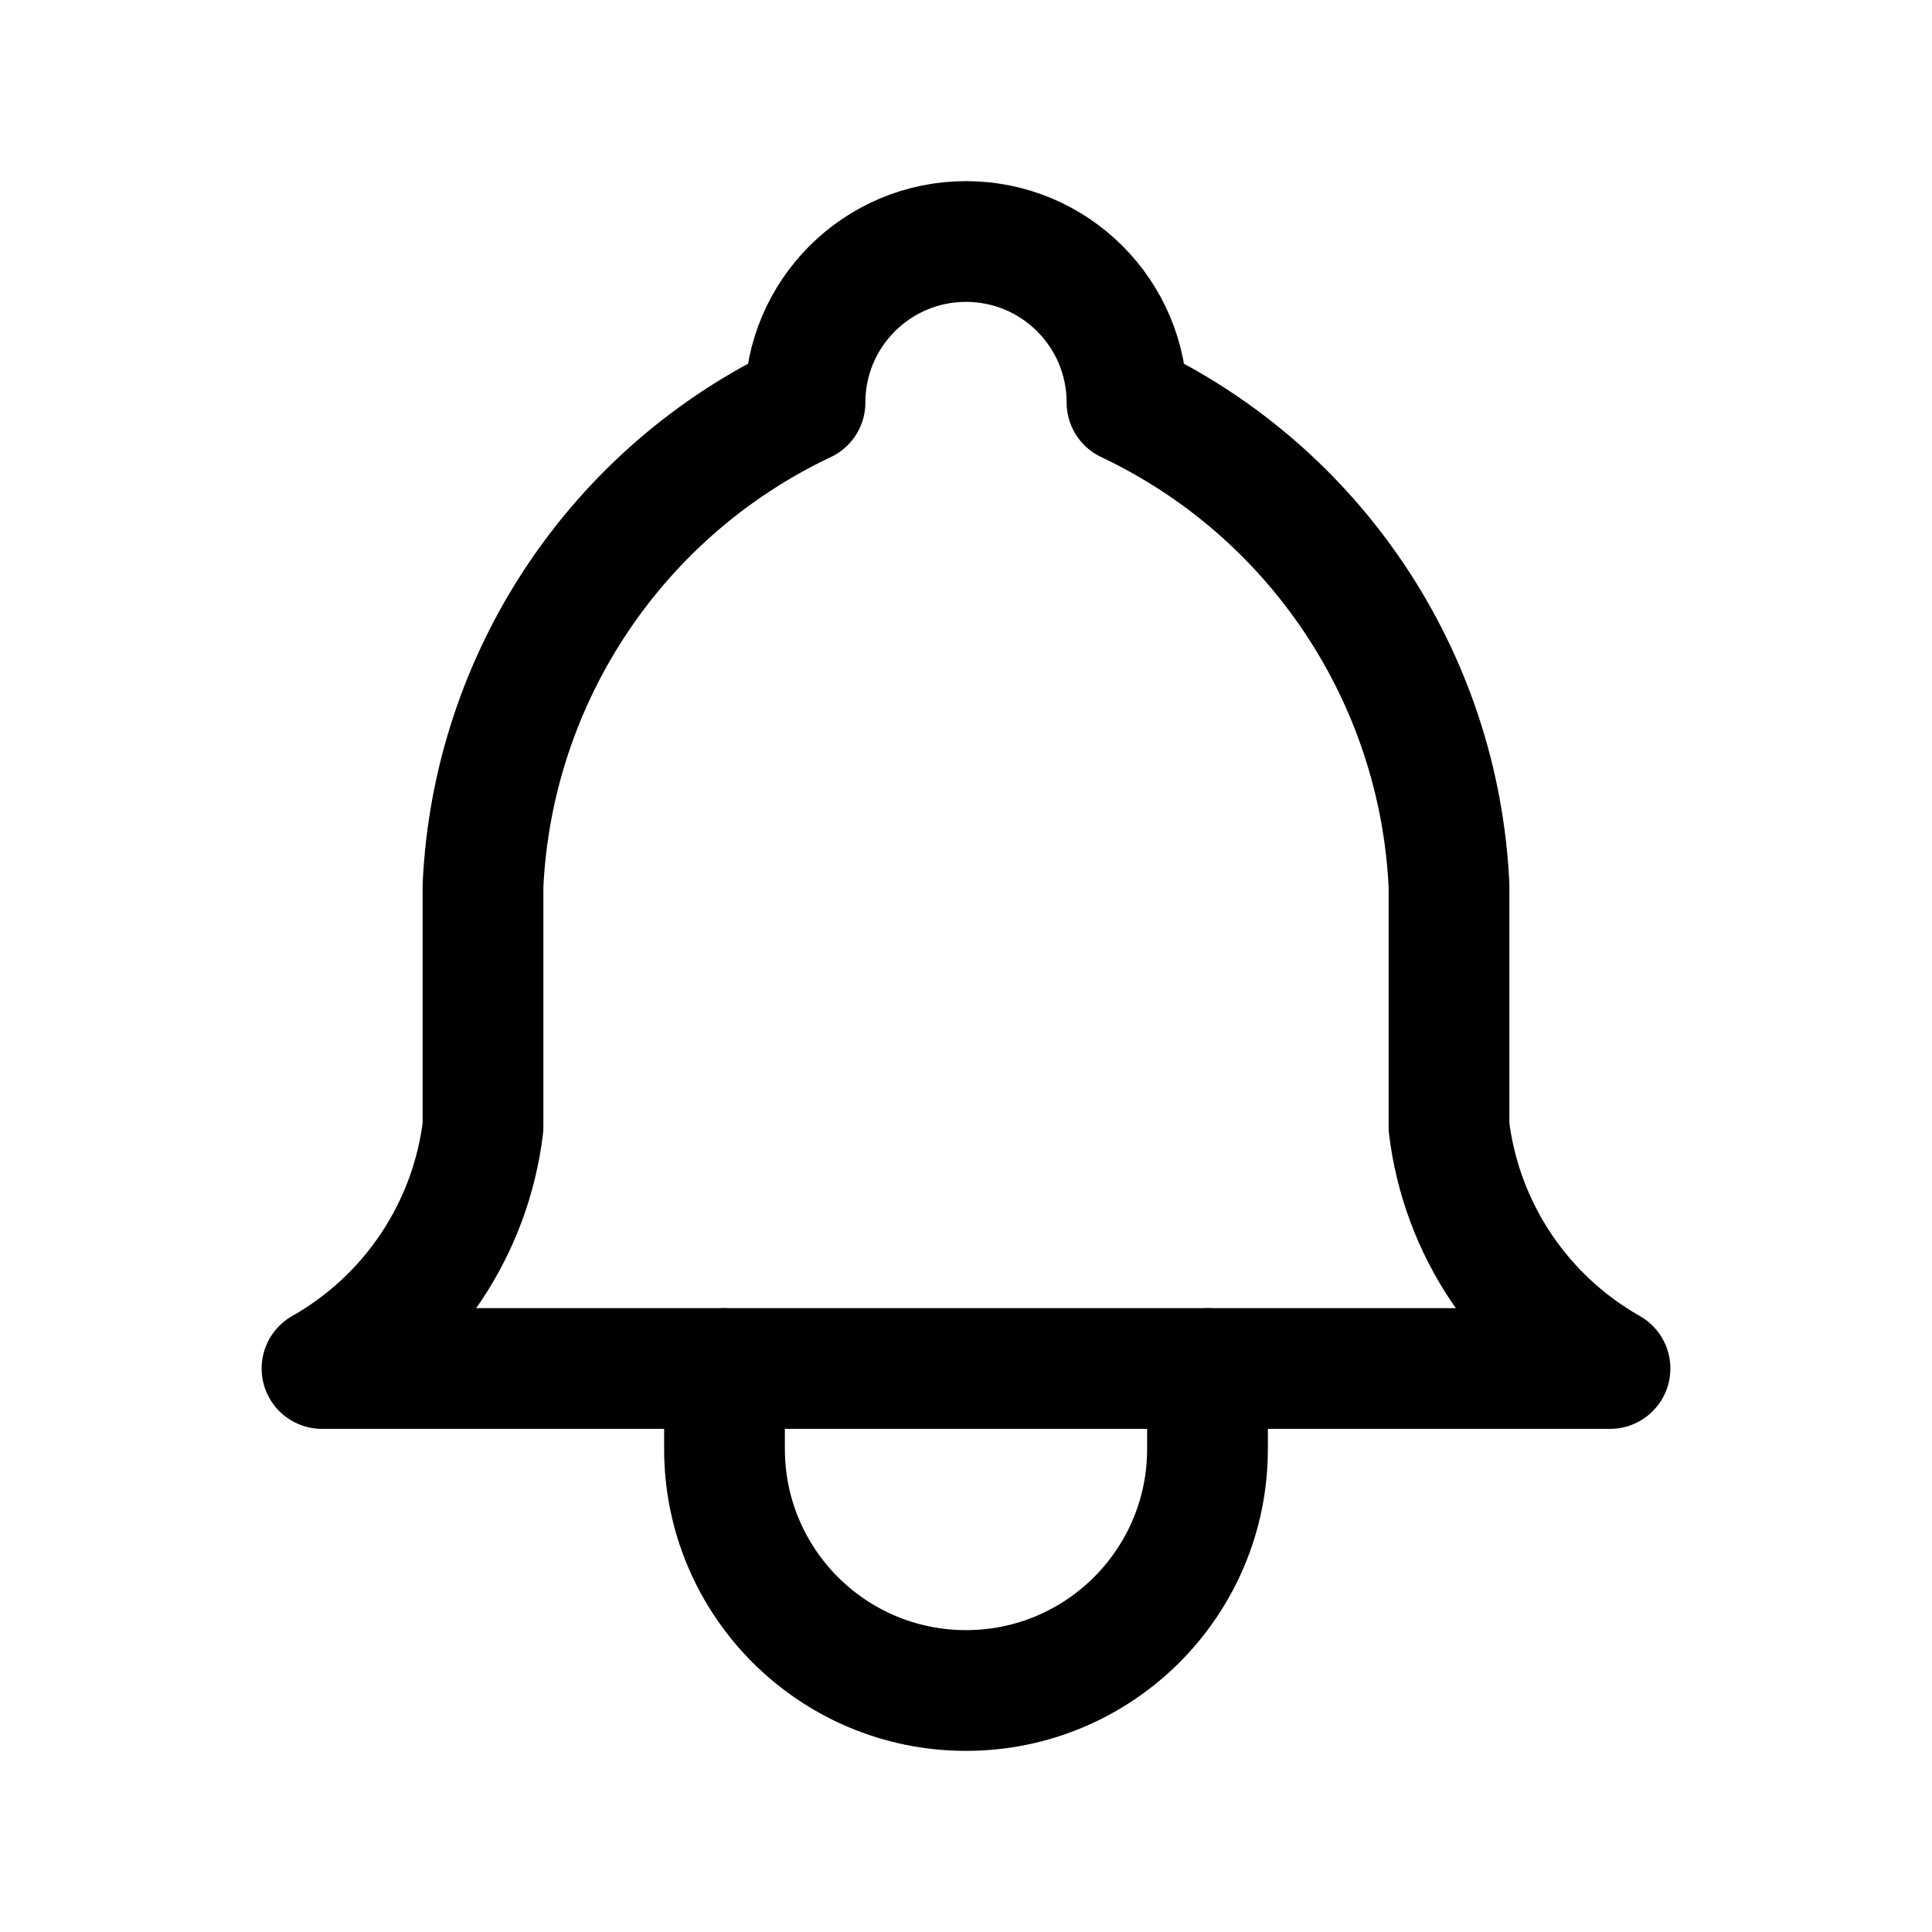
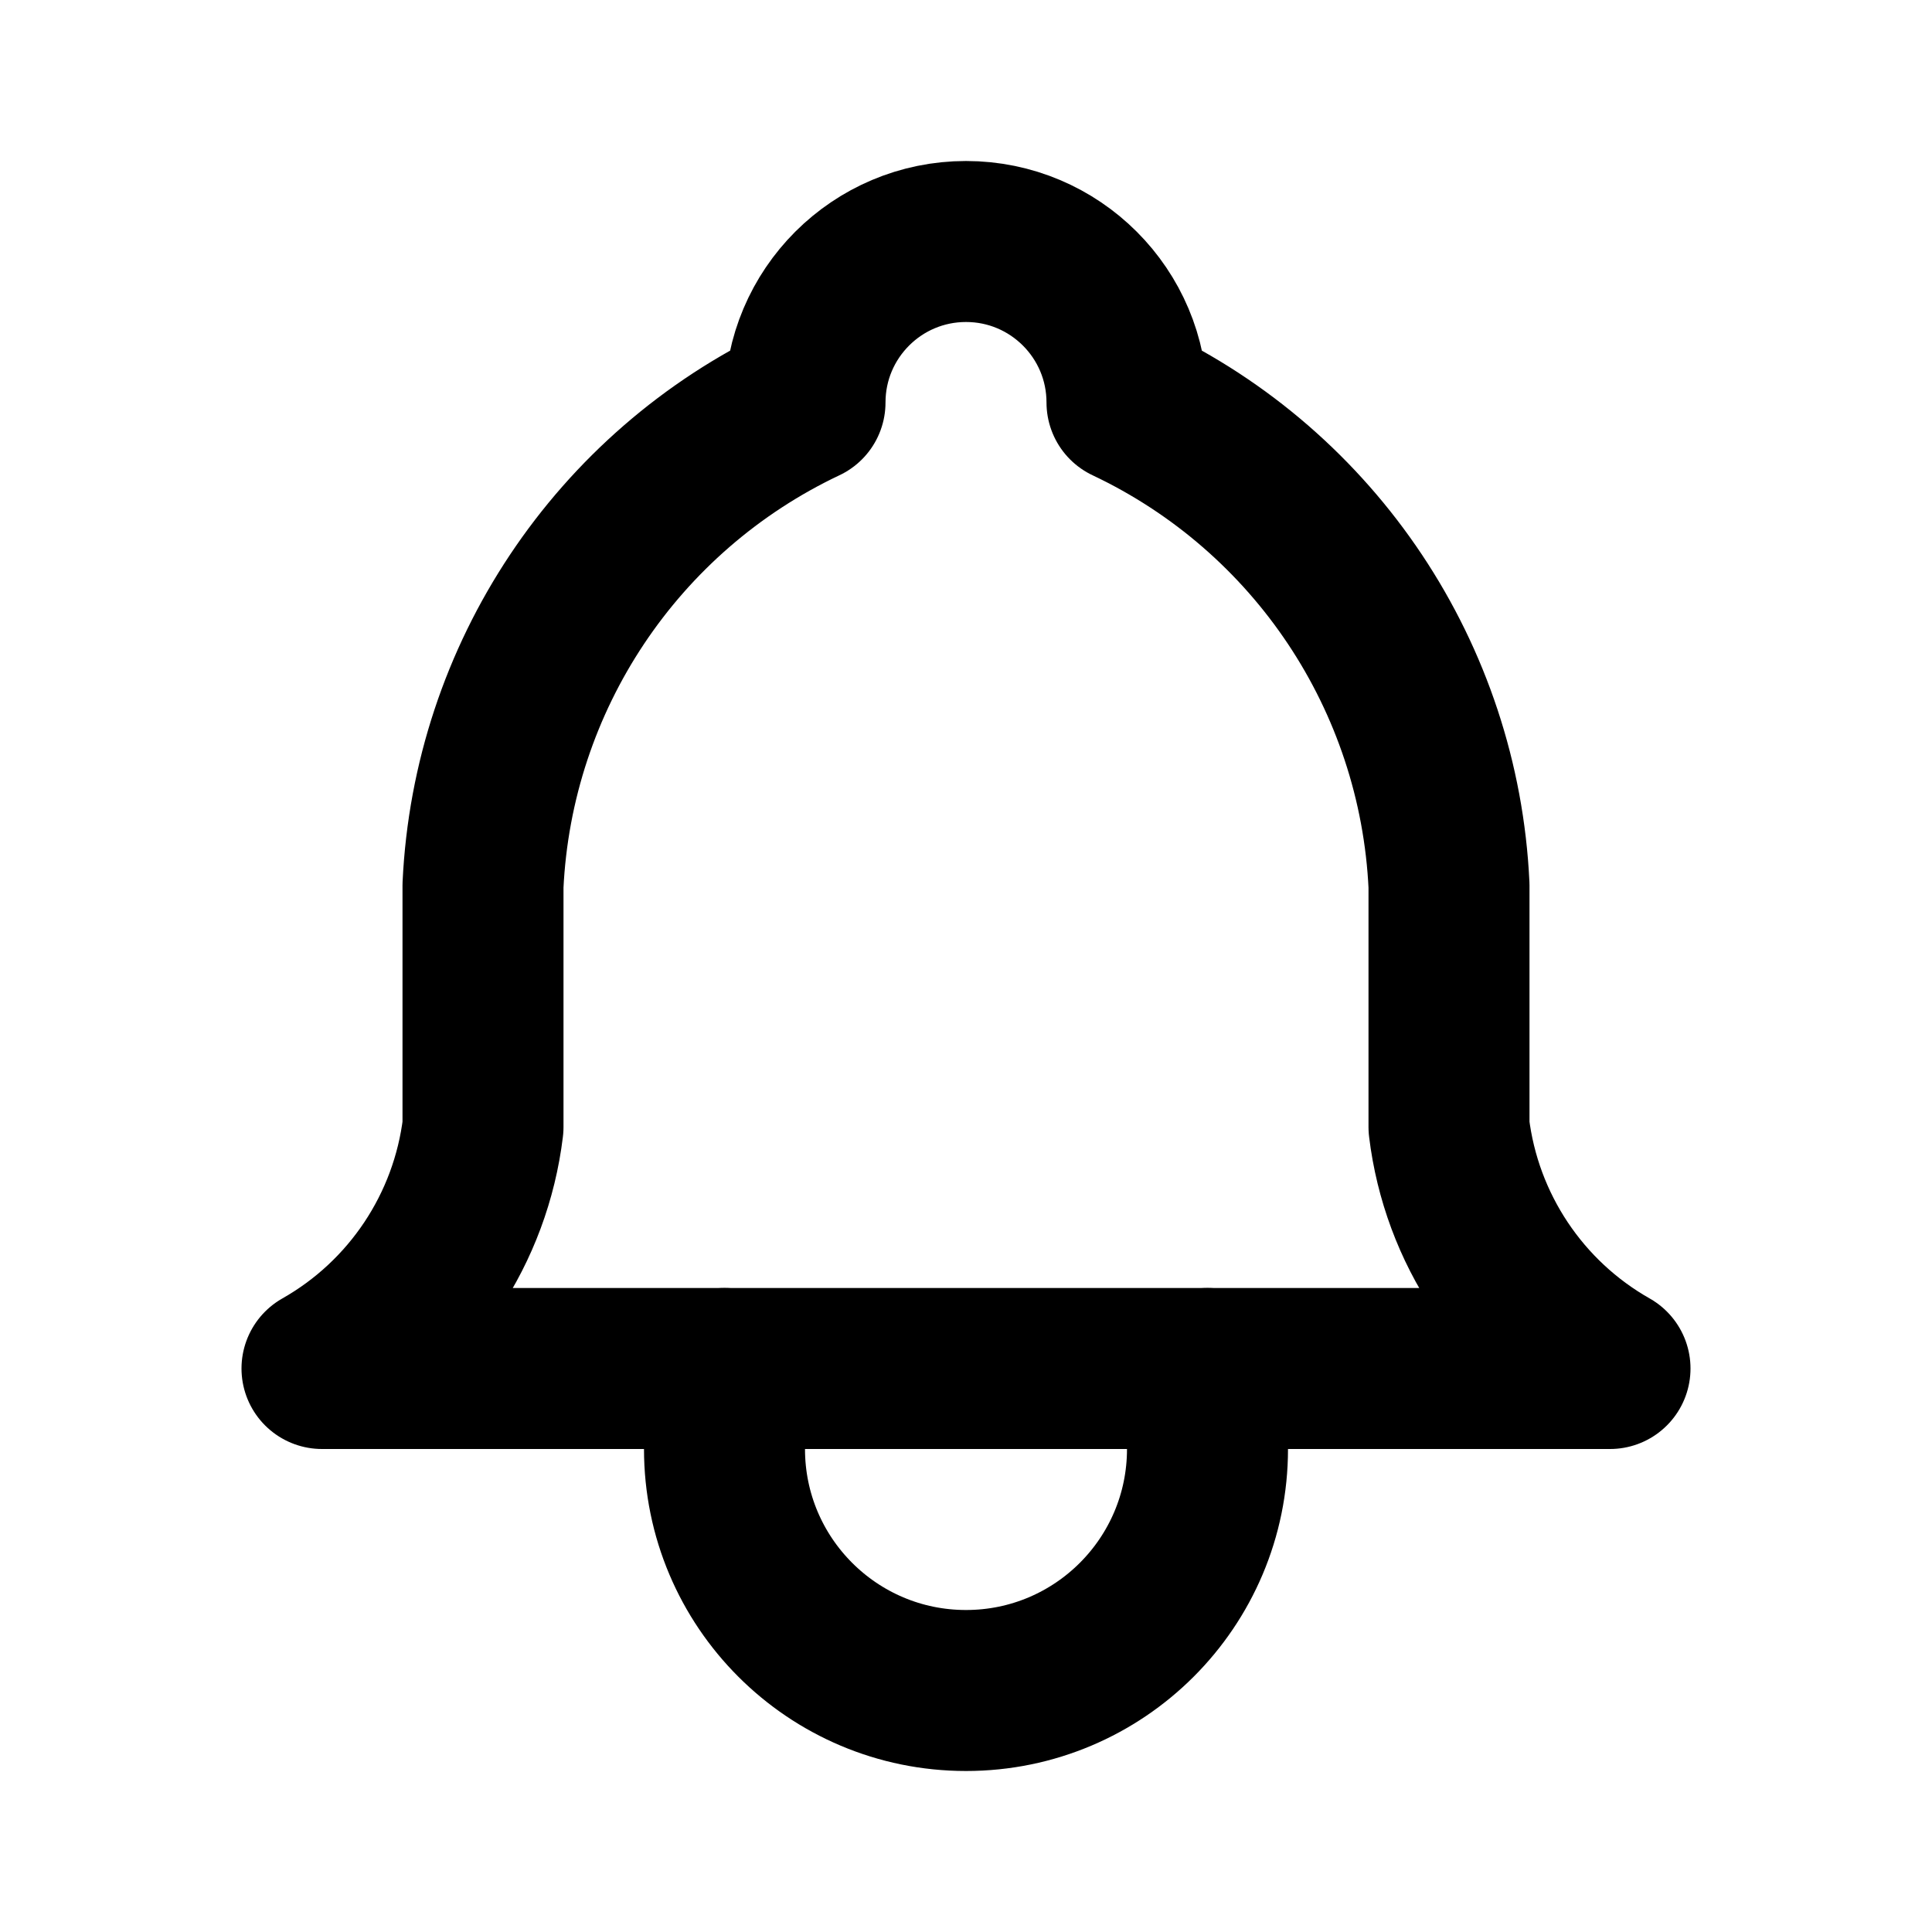
- <svg xmlns="http://www.w3.org/2000/svg" width="24" height="24" viewBox="0 0 24 24" fill="none" stroke="currentColor" stroke-width="1.5" stroke-linecap="round" stroke-linejoin="round" class="icon icon-tabler icons-tabler-outline icon-tabler-bell">
-   <path stroke="none" d="M0 0h24v24H0z" fill="none" />
+ <svg xmlns="http://www.w3.org/2000/svg" width="24" height="24" viewBox="0 0 24 24" fill="none" stroke="currentColor" stroke-width="2" stroke-linecap="round" stroke-linejoin="round">
  <path d="M10 5a2 2 0 1 1 4 0a7 7 0 0 1 4 6v3a4 4 0 0 0 2 3h-16a4 4 0 0 0 2 -3v-3a7 7 0 0 1 4 -6" />
  <path d="M9 17v1a3 3 0 0 0 6 0v-1" />
</svg>
